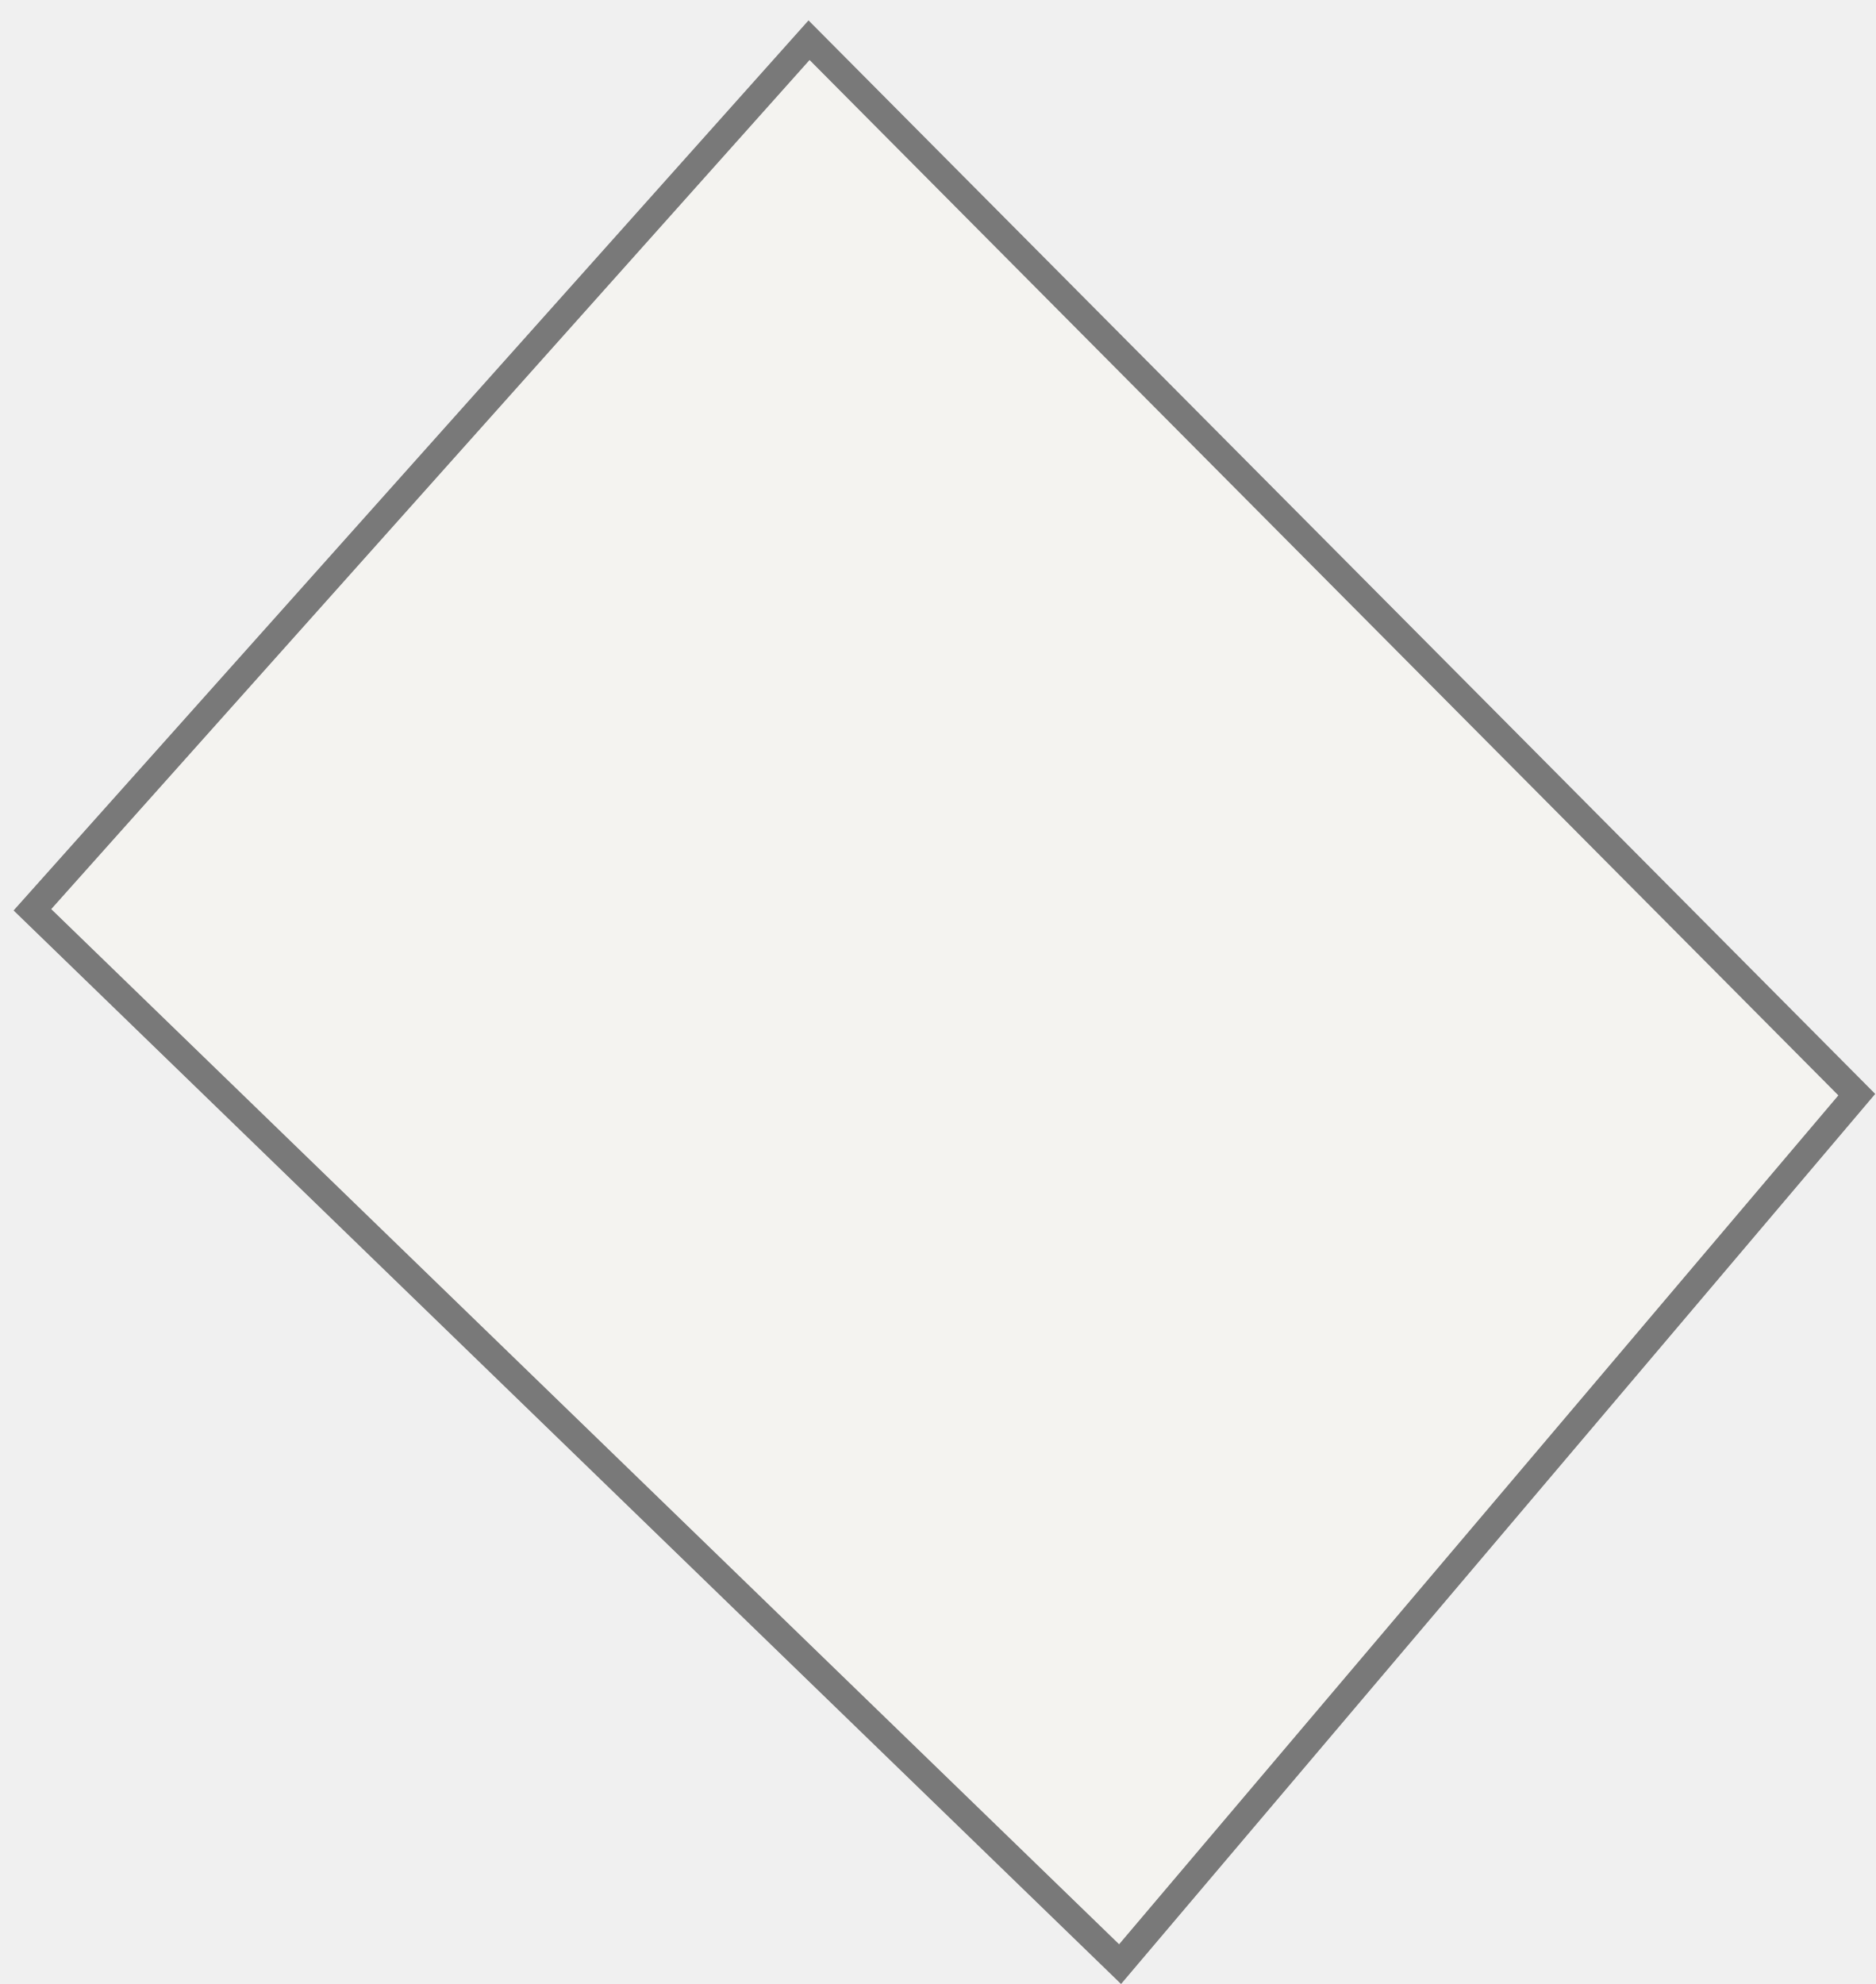
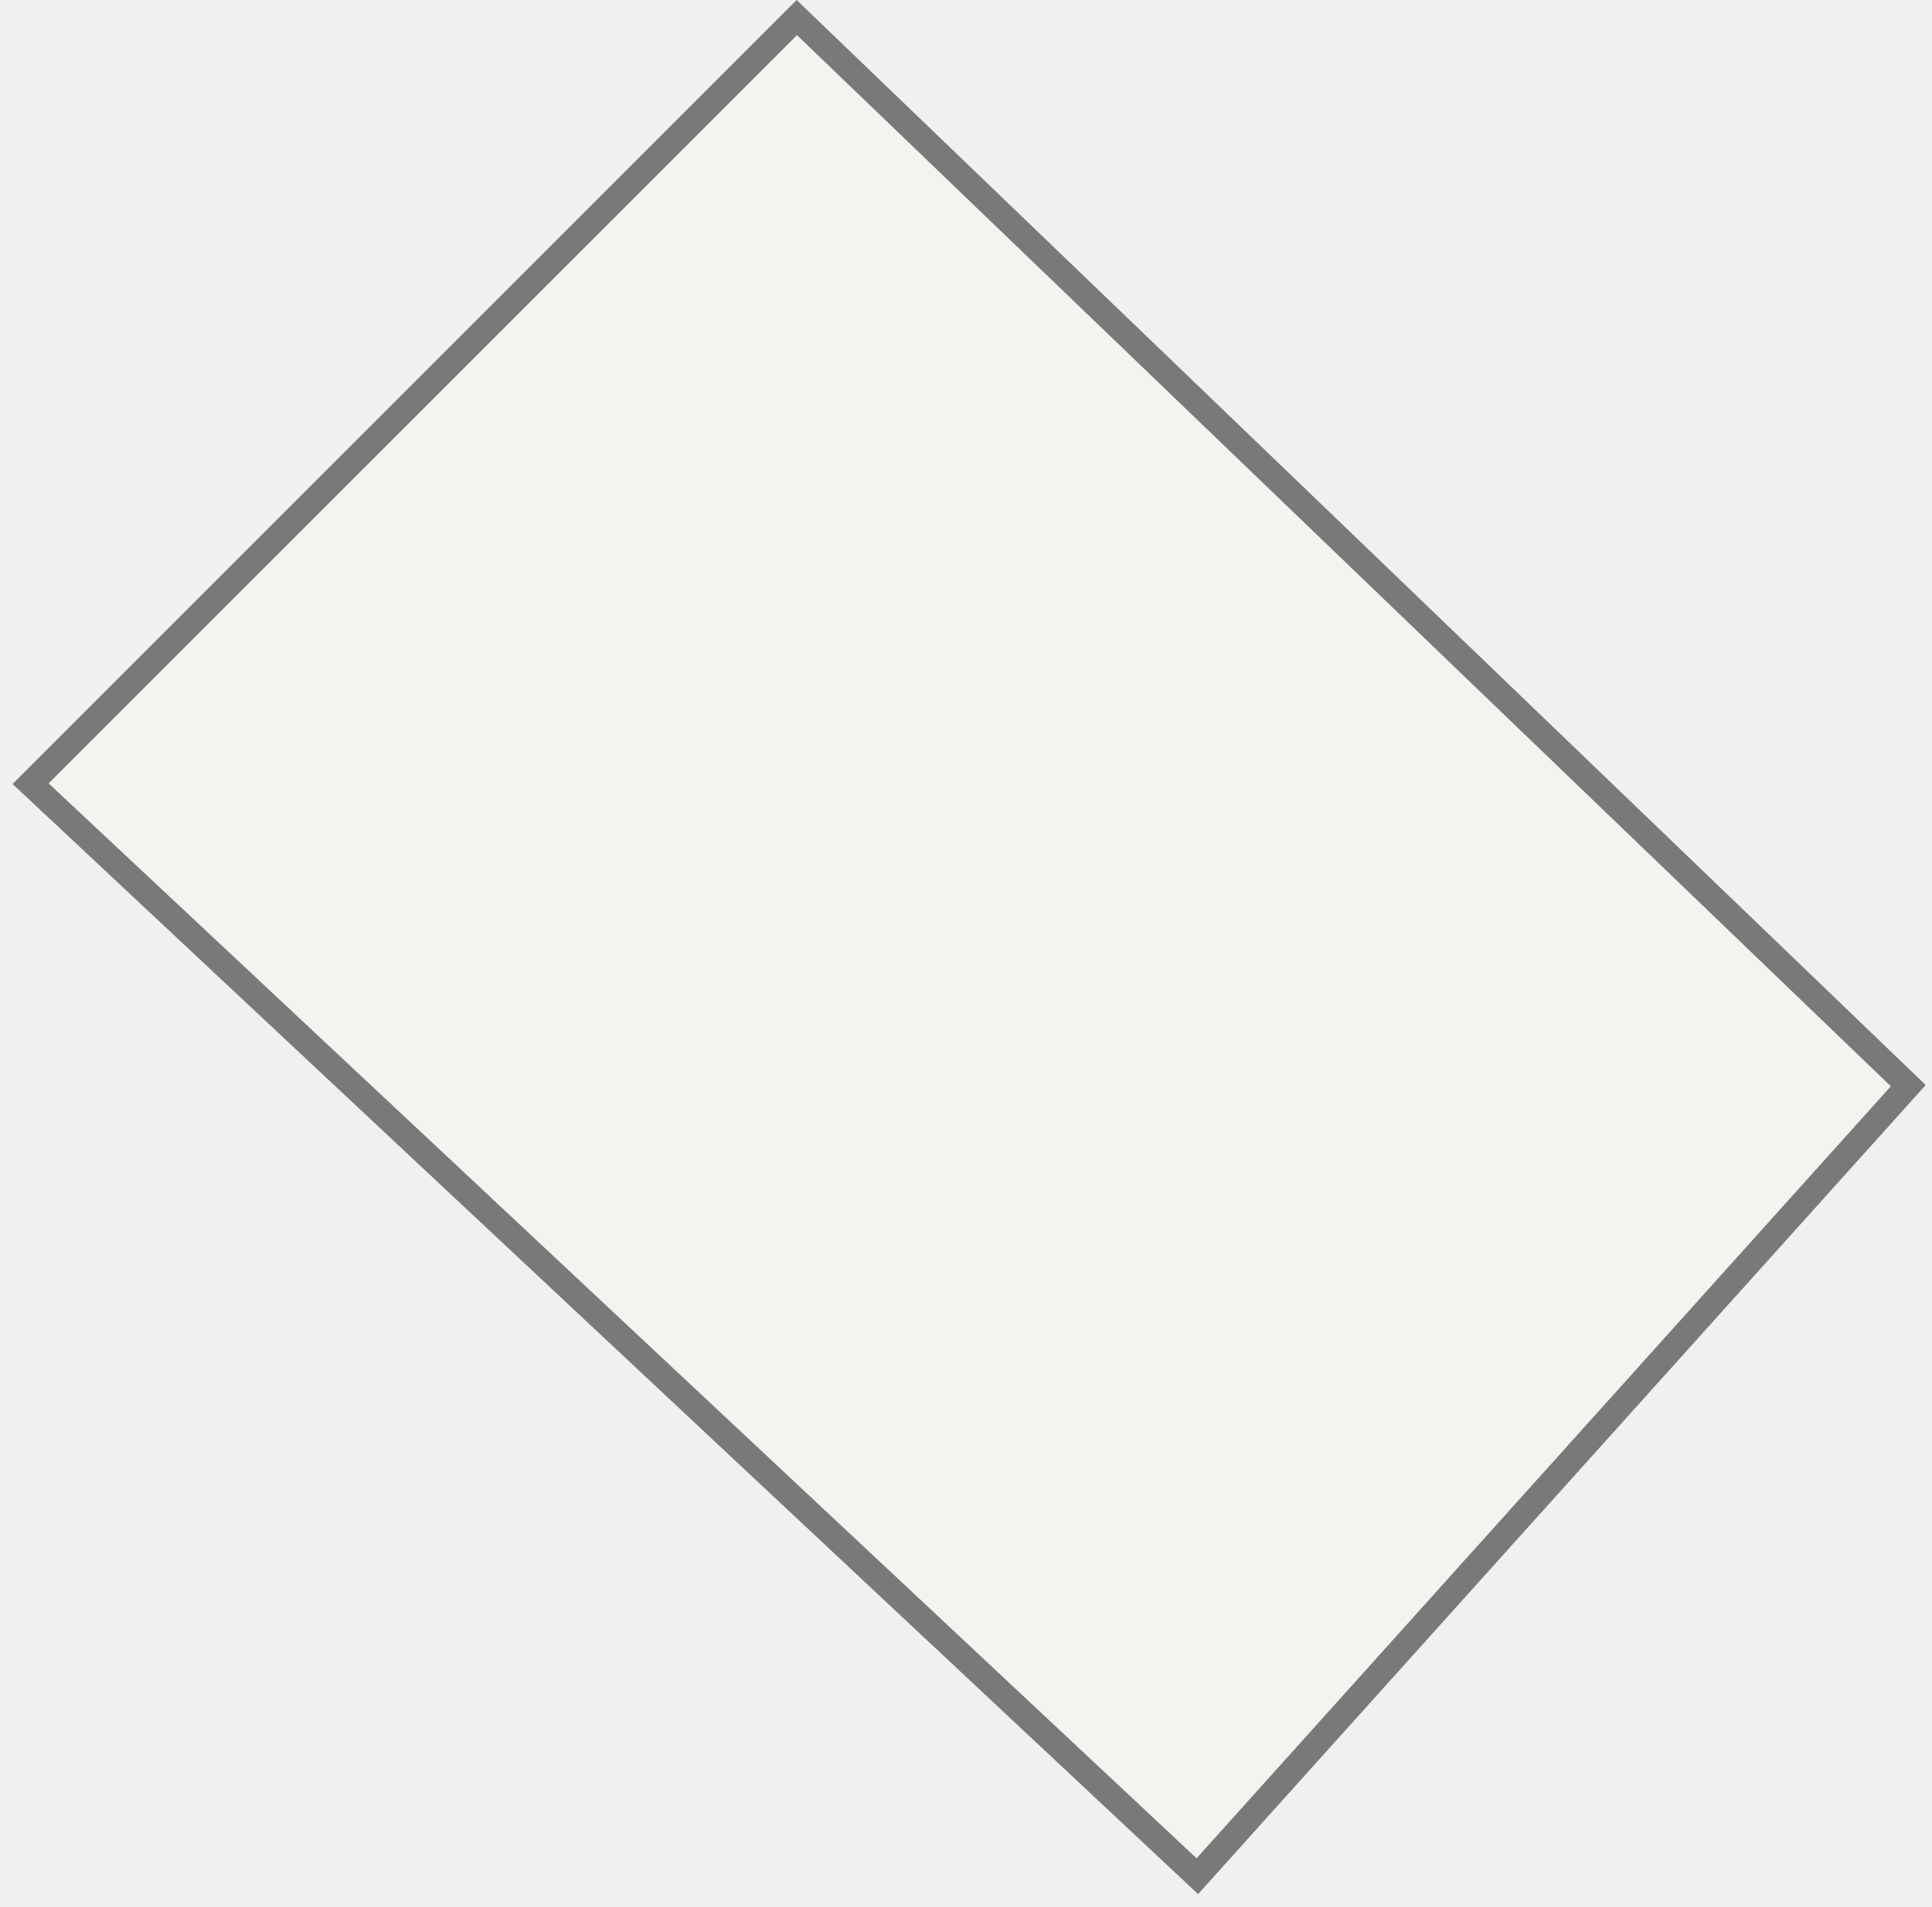
- <svg xmlns="http://www.w3.org/2000/svg" version="1.1" width="69px" height="73px">
+ <svg xmlns="http://www.w3.org/2000/svg" version="1.1" width="77px" height="76px">
  <defs>
-     <mask fill="white" id="clip162">
-       <path d="M 69 40.25  L 29.75 0.75  L 0.5 33.5  L 41.25 73  L 69 40.25  Z " fill-rule="evenodd" />
+     <mask fill="white" id="clip33">
+       <path d="M 0.5 31.25  L 31.75 0  L 76.75 43.25  L 47.75 75.5  L 0.5 31.25  Z " fill-rule="evenodd" />
    </mask>
  </defs>
-   <g transform="matrix(1 0 0 1 30 -284 )">
-     <path d="M 69 40.25  L 29.75 0.75  L 0.5 33.5  L 41.25 73  L 69 40.25  Z " fill-rule="nonzero" fill="#f4f3f0" stroke="none" transform="matrix(1 0 0 1 -30 284 )" />
-     <path d="M 69 40.25  L 29.75 0.75  L 0.5 33.5  L 41.25 73  L 69 40.25  Z " stroke-width="2" stroke="#797979" fill="none" transform="matrix(1 0 0 1 -30 284 )" mask="url(#clip162)" />
+   <g transform="matrix(1 0 0 1 83 -236 )">
+     <path d="M 0.5 31.25  L 31.75 0  L 76.75 43.25  L 47.75 75.5  L 0.5 31.25  Z " fill-rule="nonzero" fill="#f4f3f0" stroke="none" transform="matrix(1 0 0 1 -83 236 )" />
+     <path d="M 0.5 31.25  L 31.75 0  L 76.75 43.25  L 47.75 75.5  L 0.5 31.25  Z " stroke-width="2" stroke="#797979" fill="none" transform="matrix(1 0 0 1 -83 236 )" mask="url(#clip33)" />
  </g>
</svg>
